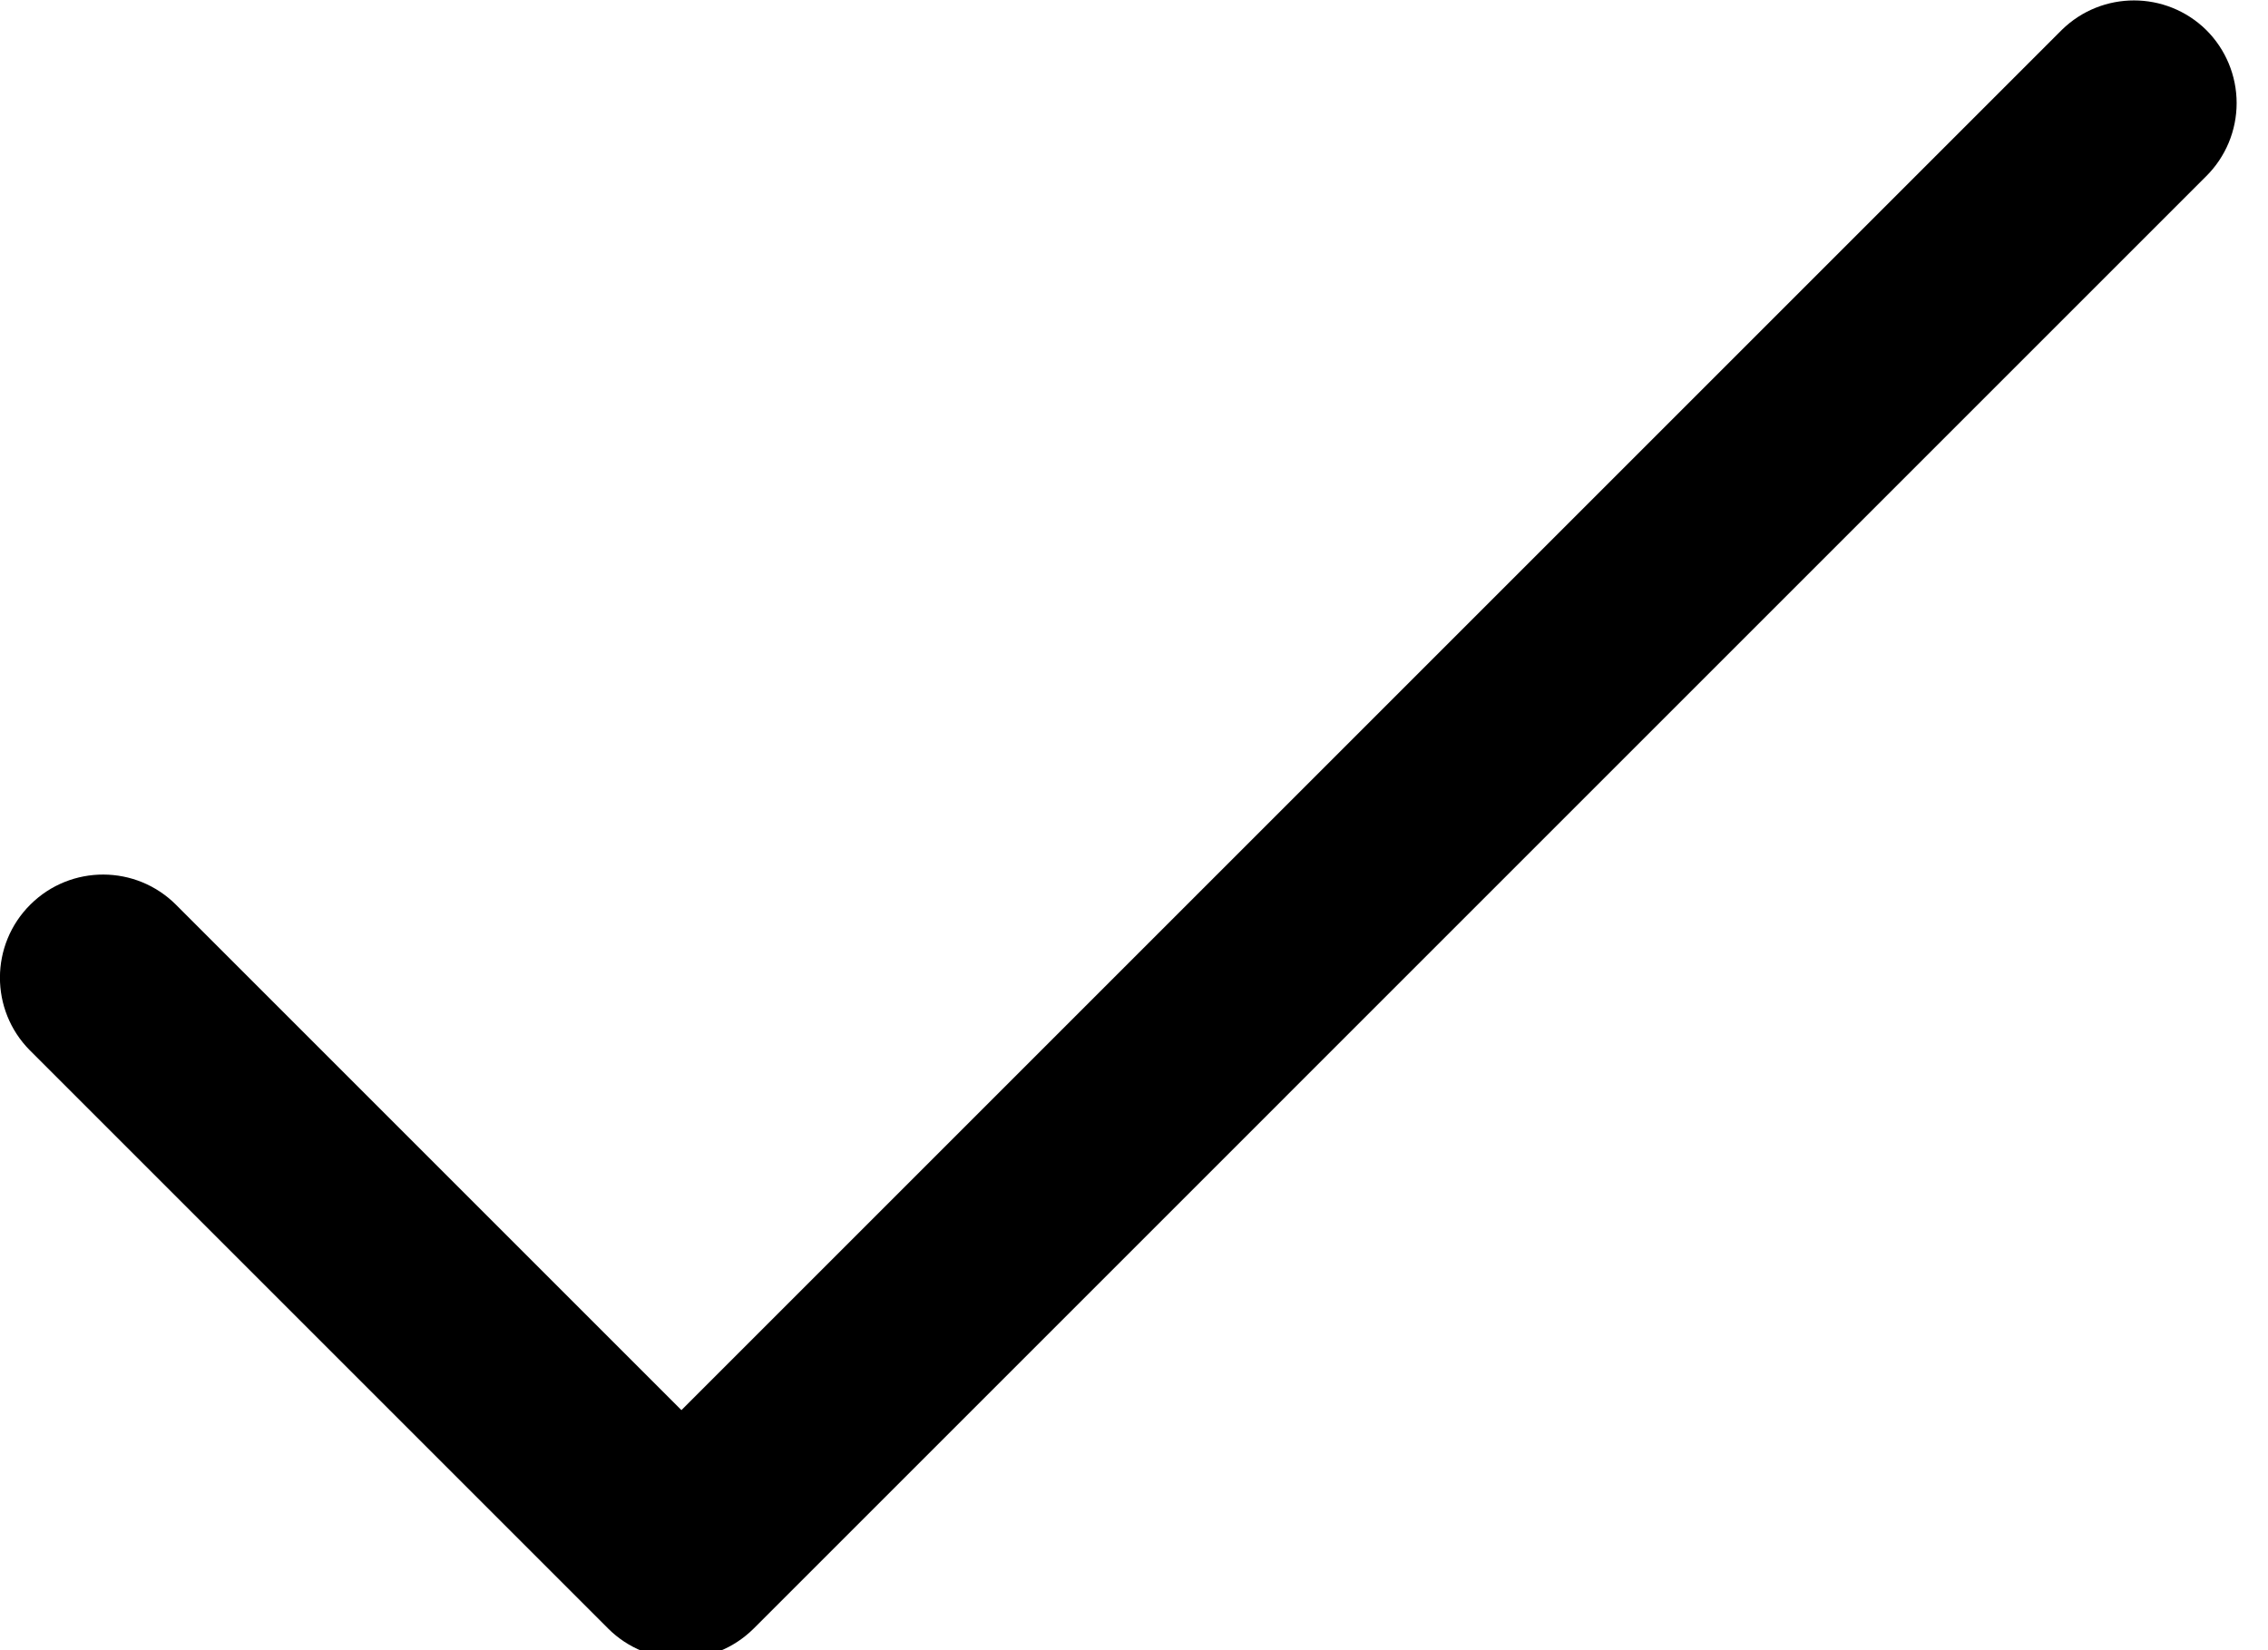
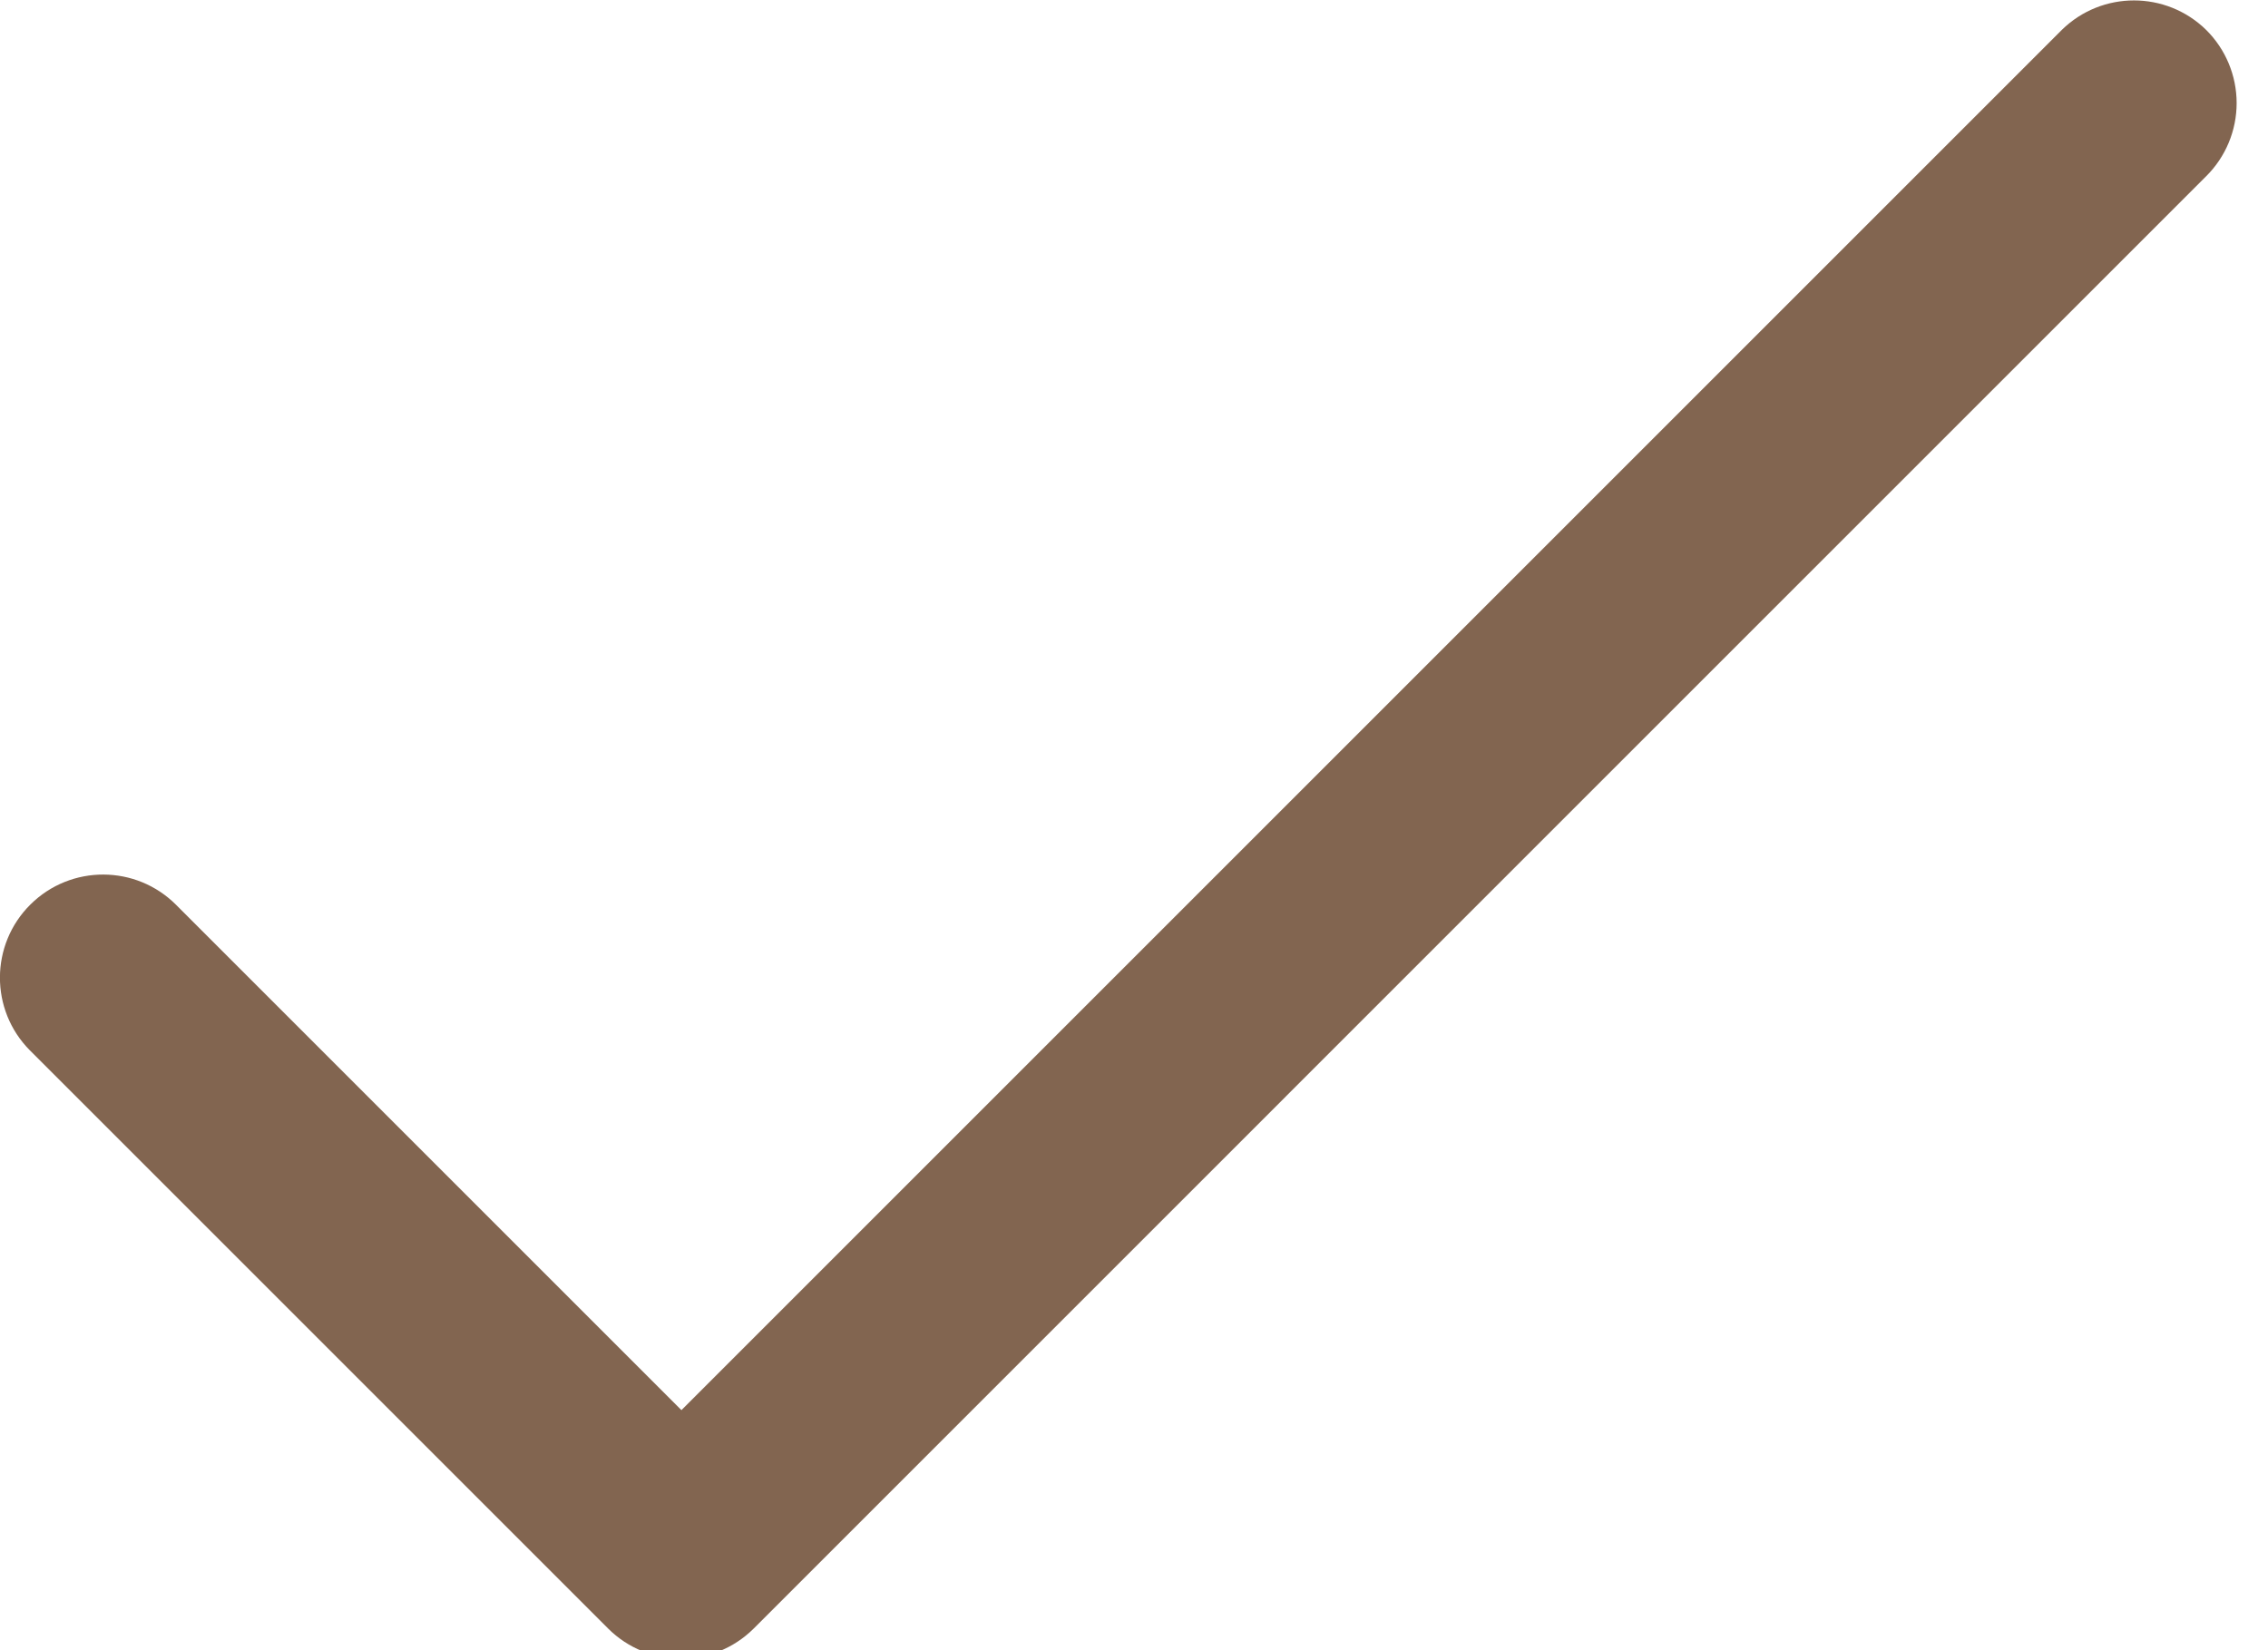
<svg xmlns="http://www.w3.org/2000/svg" viewBox="0 0 22 16">
-   <path d="M21.4.29A1,1,0,0,0,20,.29L6.61,13.68l-4.9-4.9A1,1,0,1,0,.29,10.19L5.9,15.8a1,1,0,0,0,1.41,0L21.4,1.71A1,1,0,0,0,21.4.29Z" />
+   <path fill="#826550" d="M21.4.29A1,1,0,0,0,20,.29L6.61,13.68l-4.9-4.9A1,1,0,1,0,.29,10.19L5.9,15.8a1,1,0,0,0,1.41,0L21.4,1.71A1,1,0,0,0,21.4.29Z" />
</svg>
